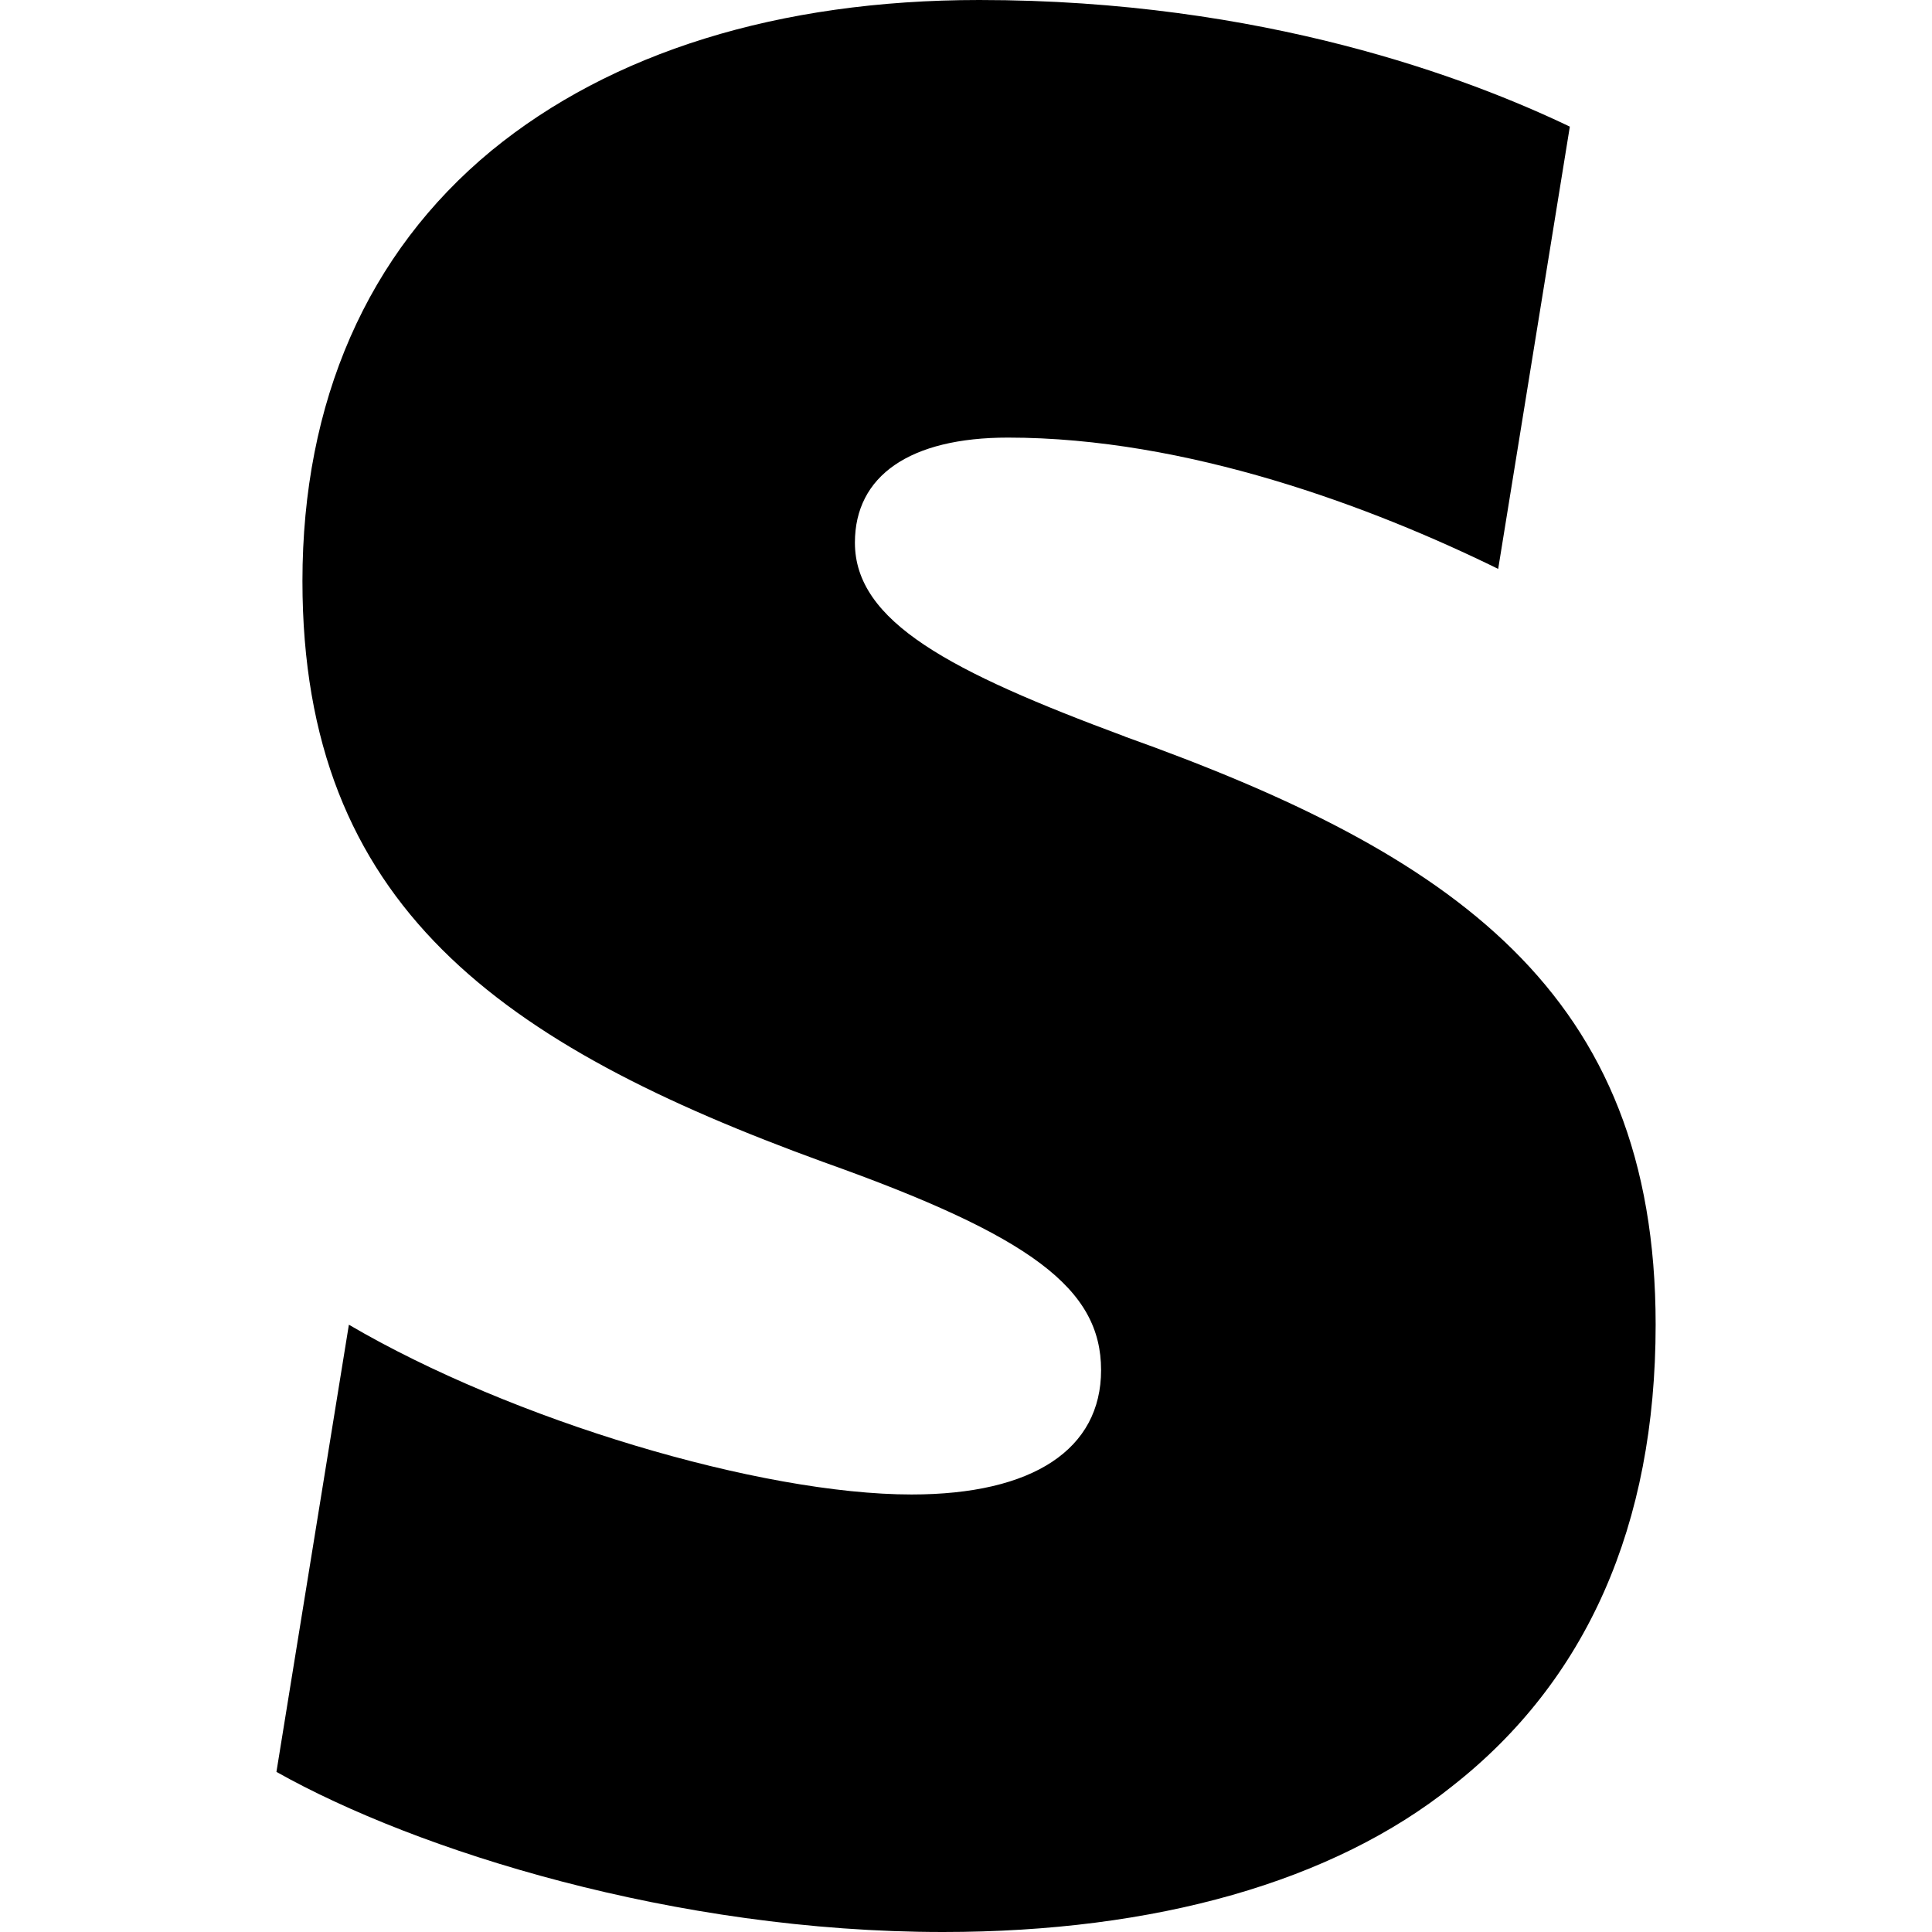
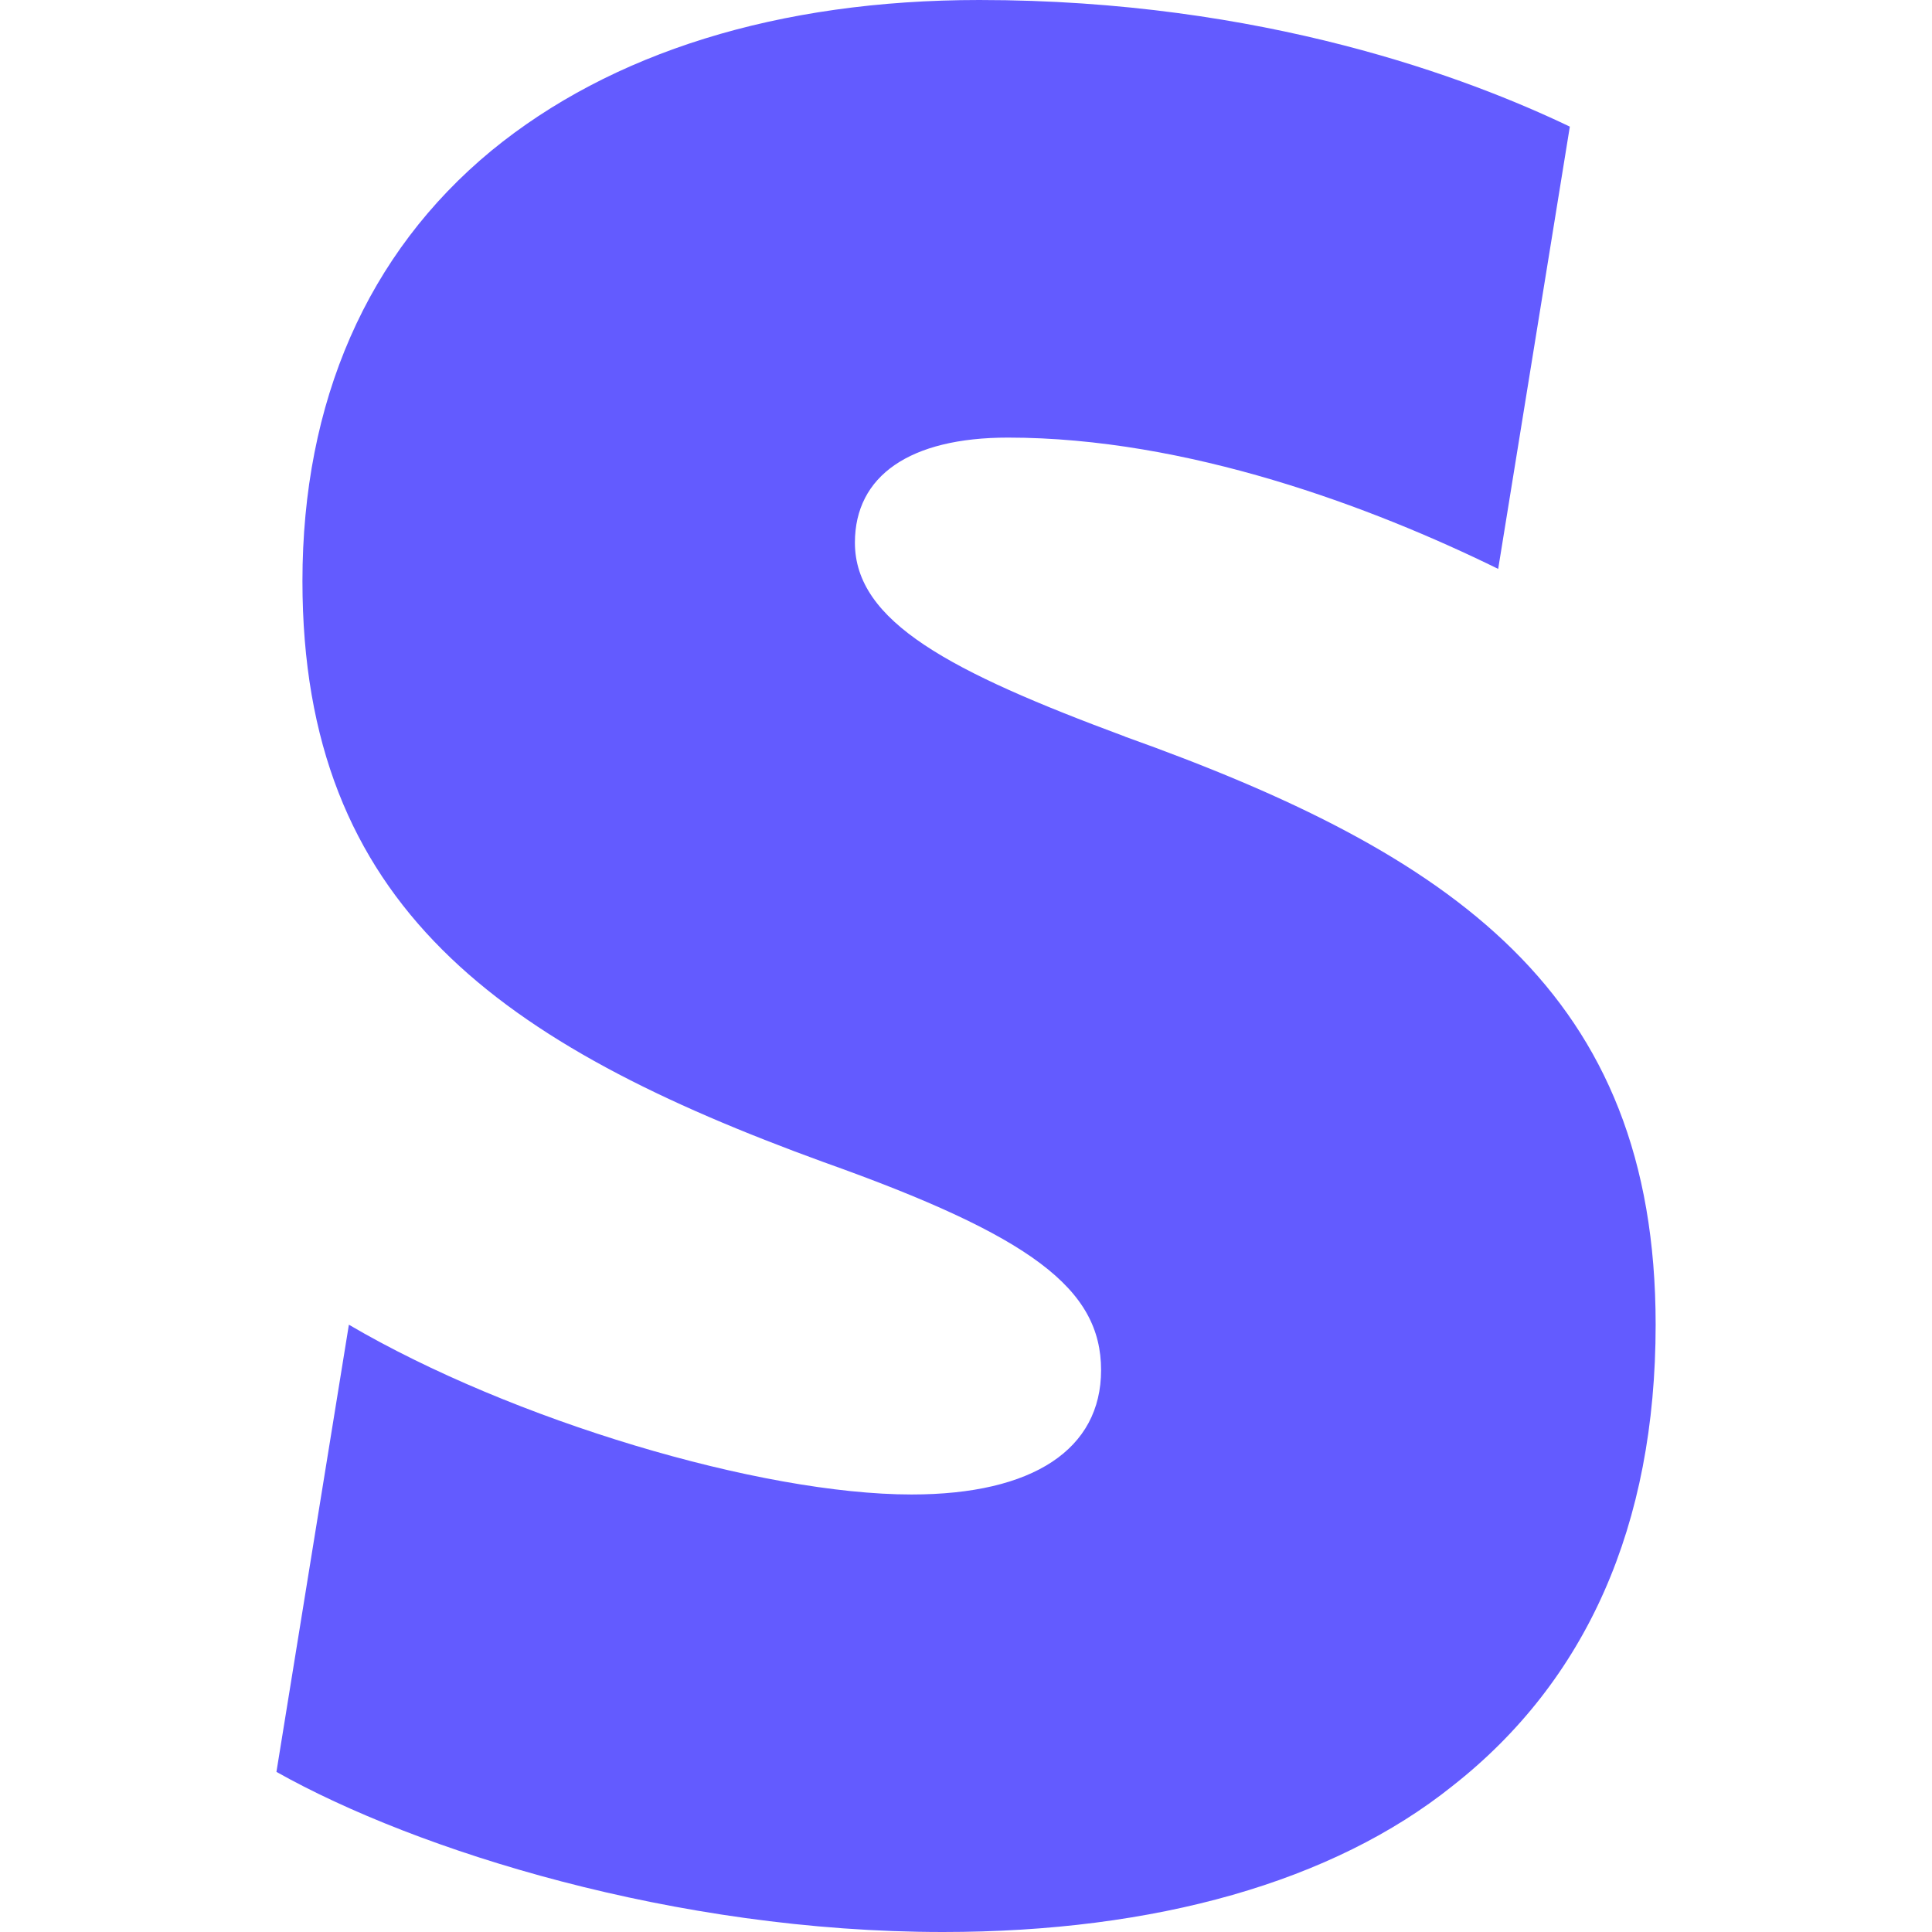
- <svg xmlns="http://www.w3.org/2000/svg" role="img" viewBox="0 0 24 24">
+ <svg xmlns="http://www.w3.org/2000/svg" fill="#635BFF" role="img" viewBox="0 0 24 24">
  <path d="M13.976 9.15c-2.172-.806-3.356-1.426-3.356-2.409 0-.831.683-1.305 1.901-1.305 2.227 0 4.515.858 6.09 1.631l.89-5.494C18.252.975 15.697 0 12.165 0 9.667 0 7.589.654 6.104 1.872 4.56 3.147 3.757 4.992 3.757 7.218c0 4.039 2.467 5.76 6.476 7.219 2.585.92 3.445 1.574 3.445 2.583 0 .98-.84 1.545-2.354 1.545-1.875 0-4.965-.921-6.99-2.109l-.9 5.555C5.175 22.99 8.385 24 11.714 24c2.641 0 4.843-.624 6.328-1.813 1.664-1.305 2.525-3.236 2.525-5.732 0-4.128-2.524-5.851-6.594-7.305h.003z" />
</svg>
